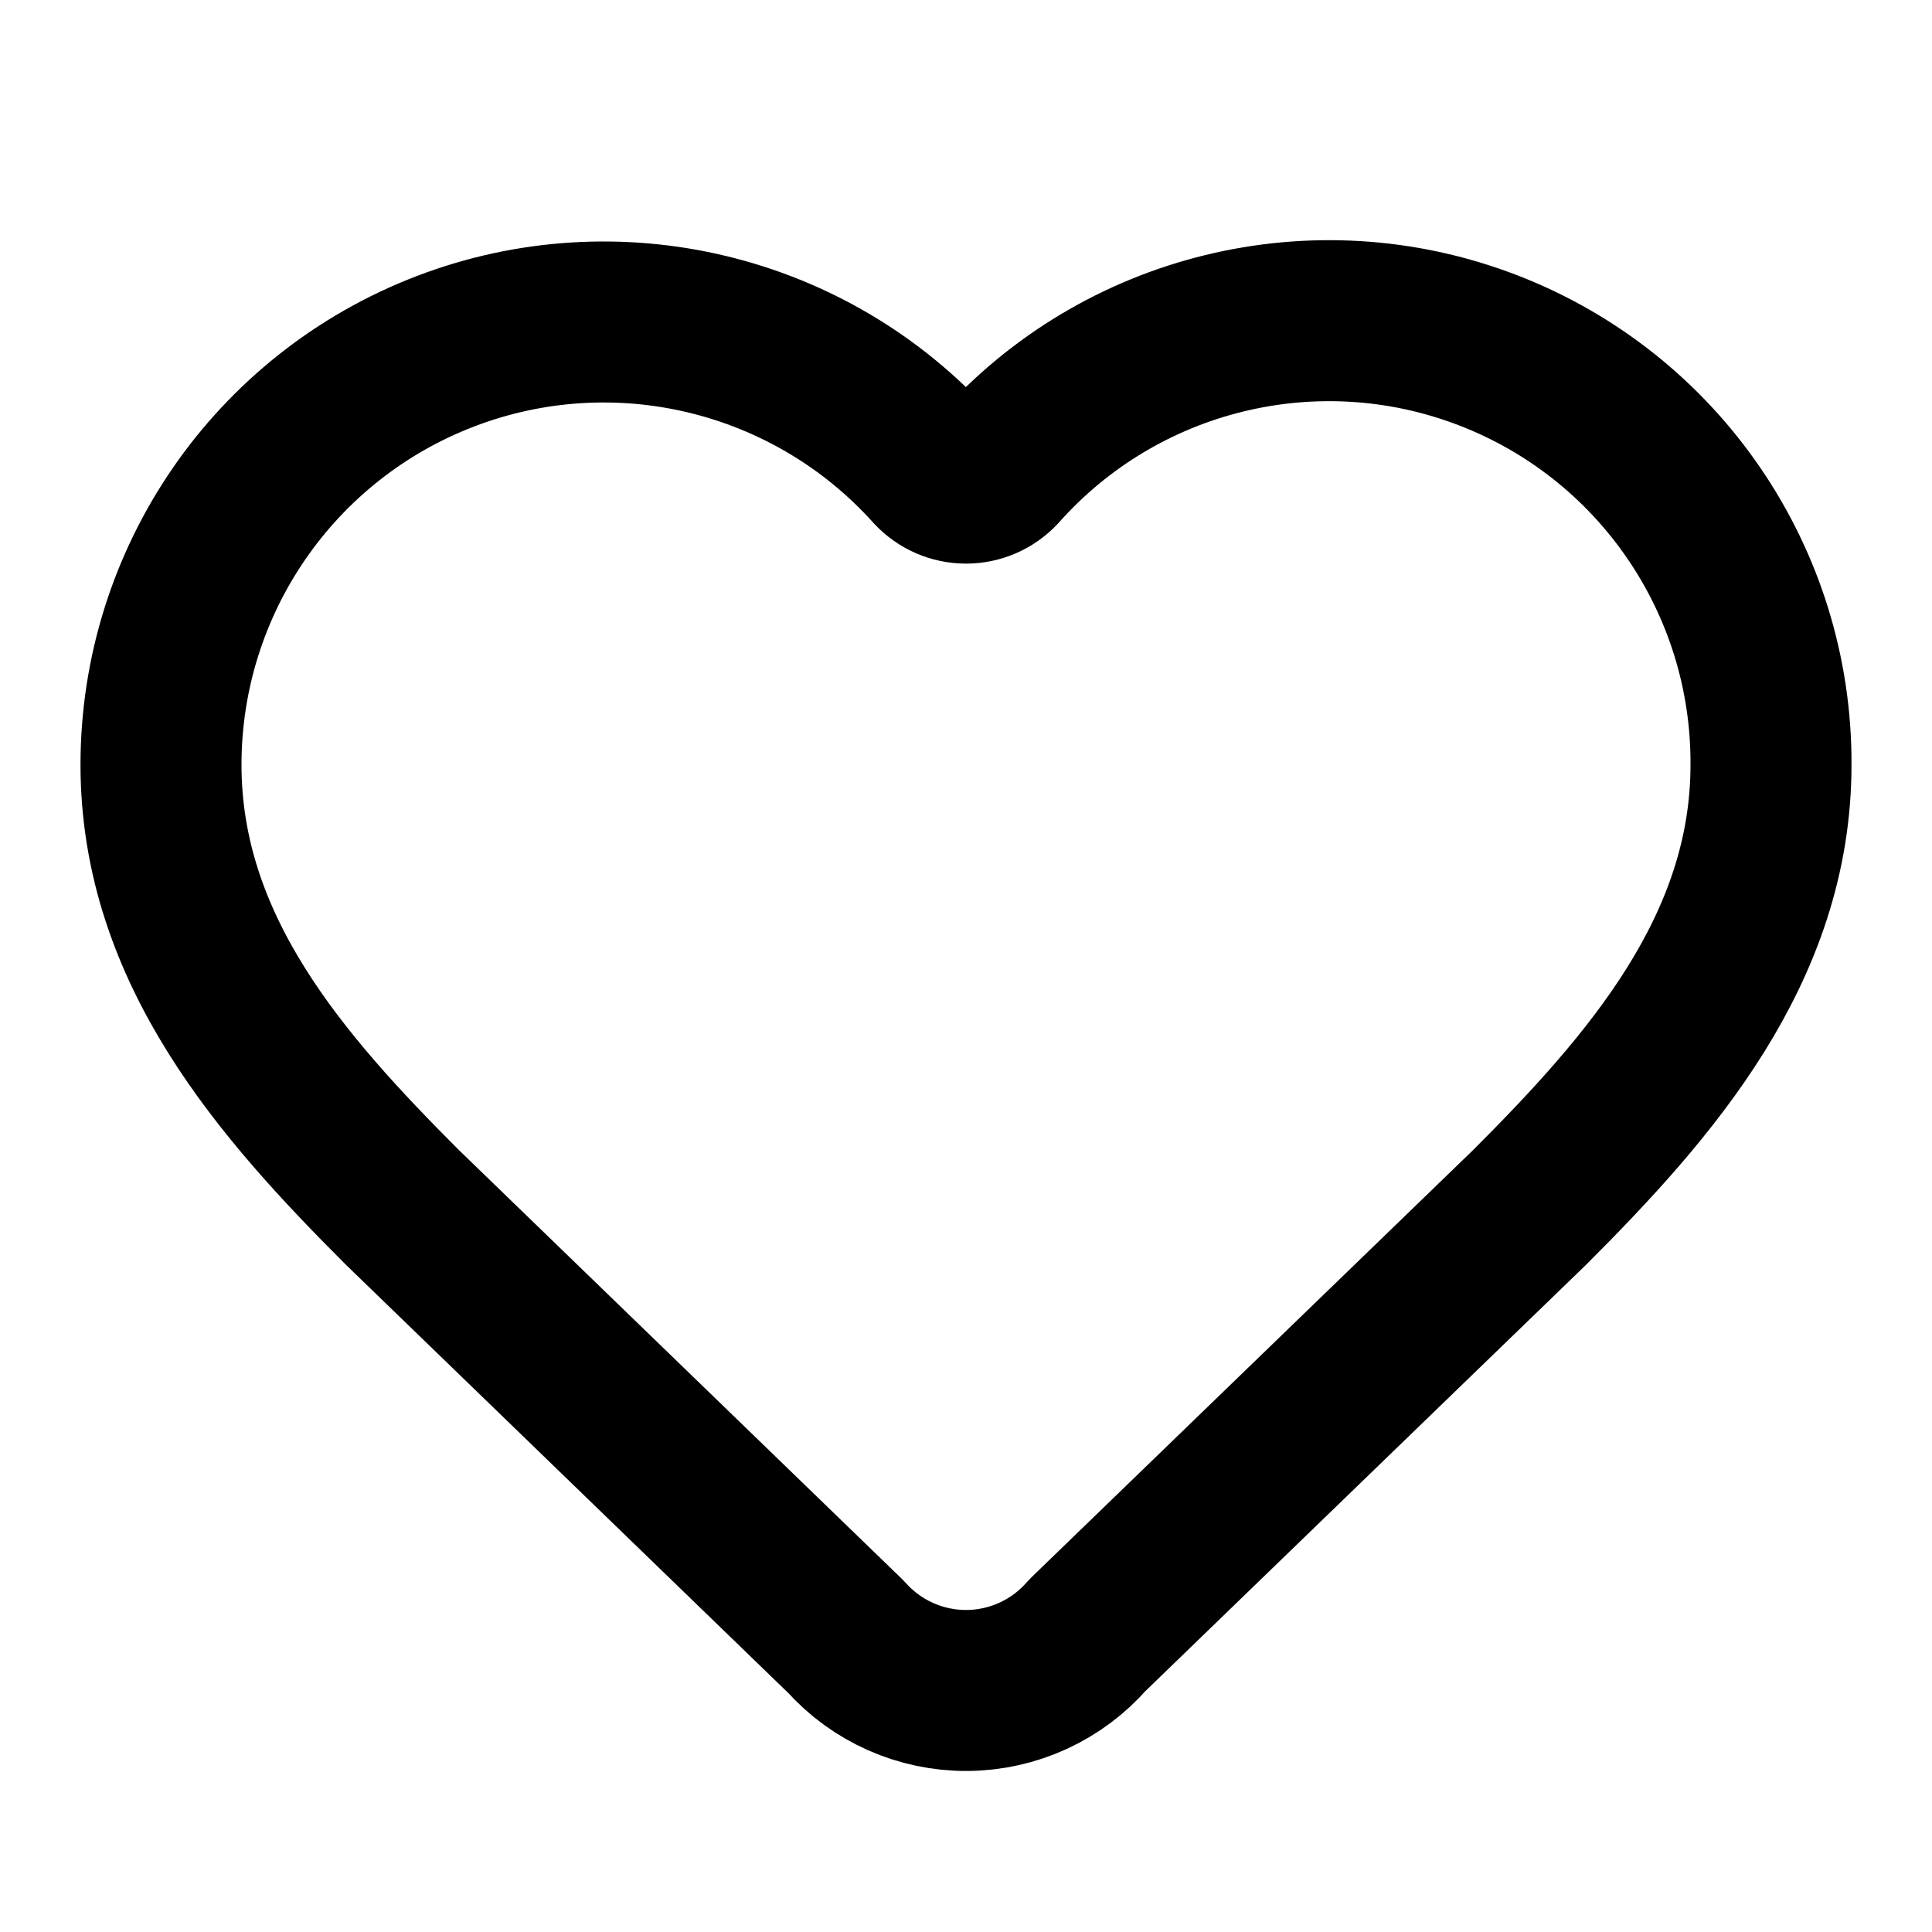
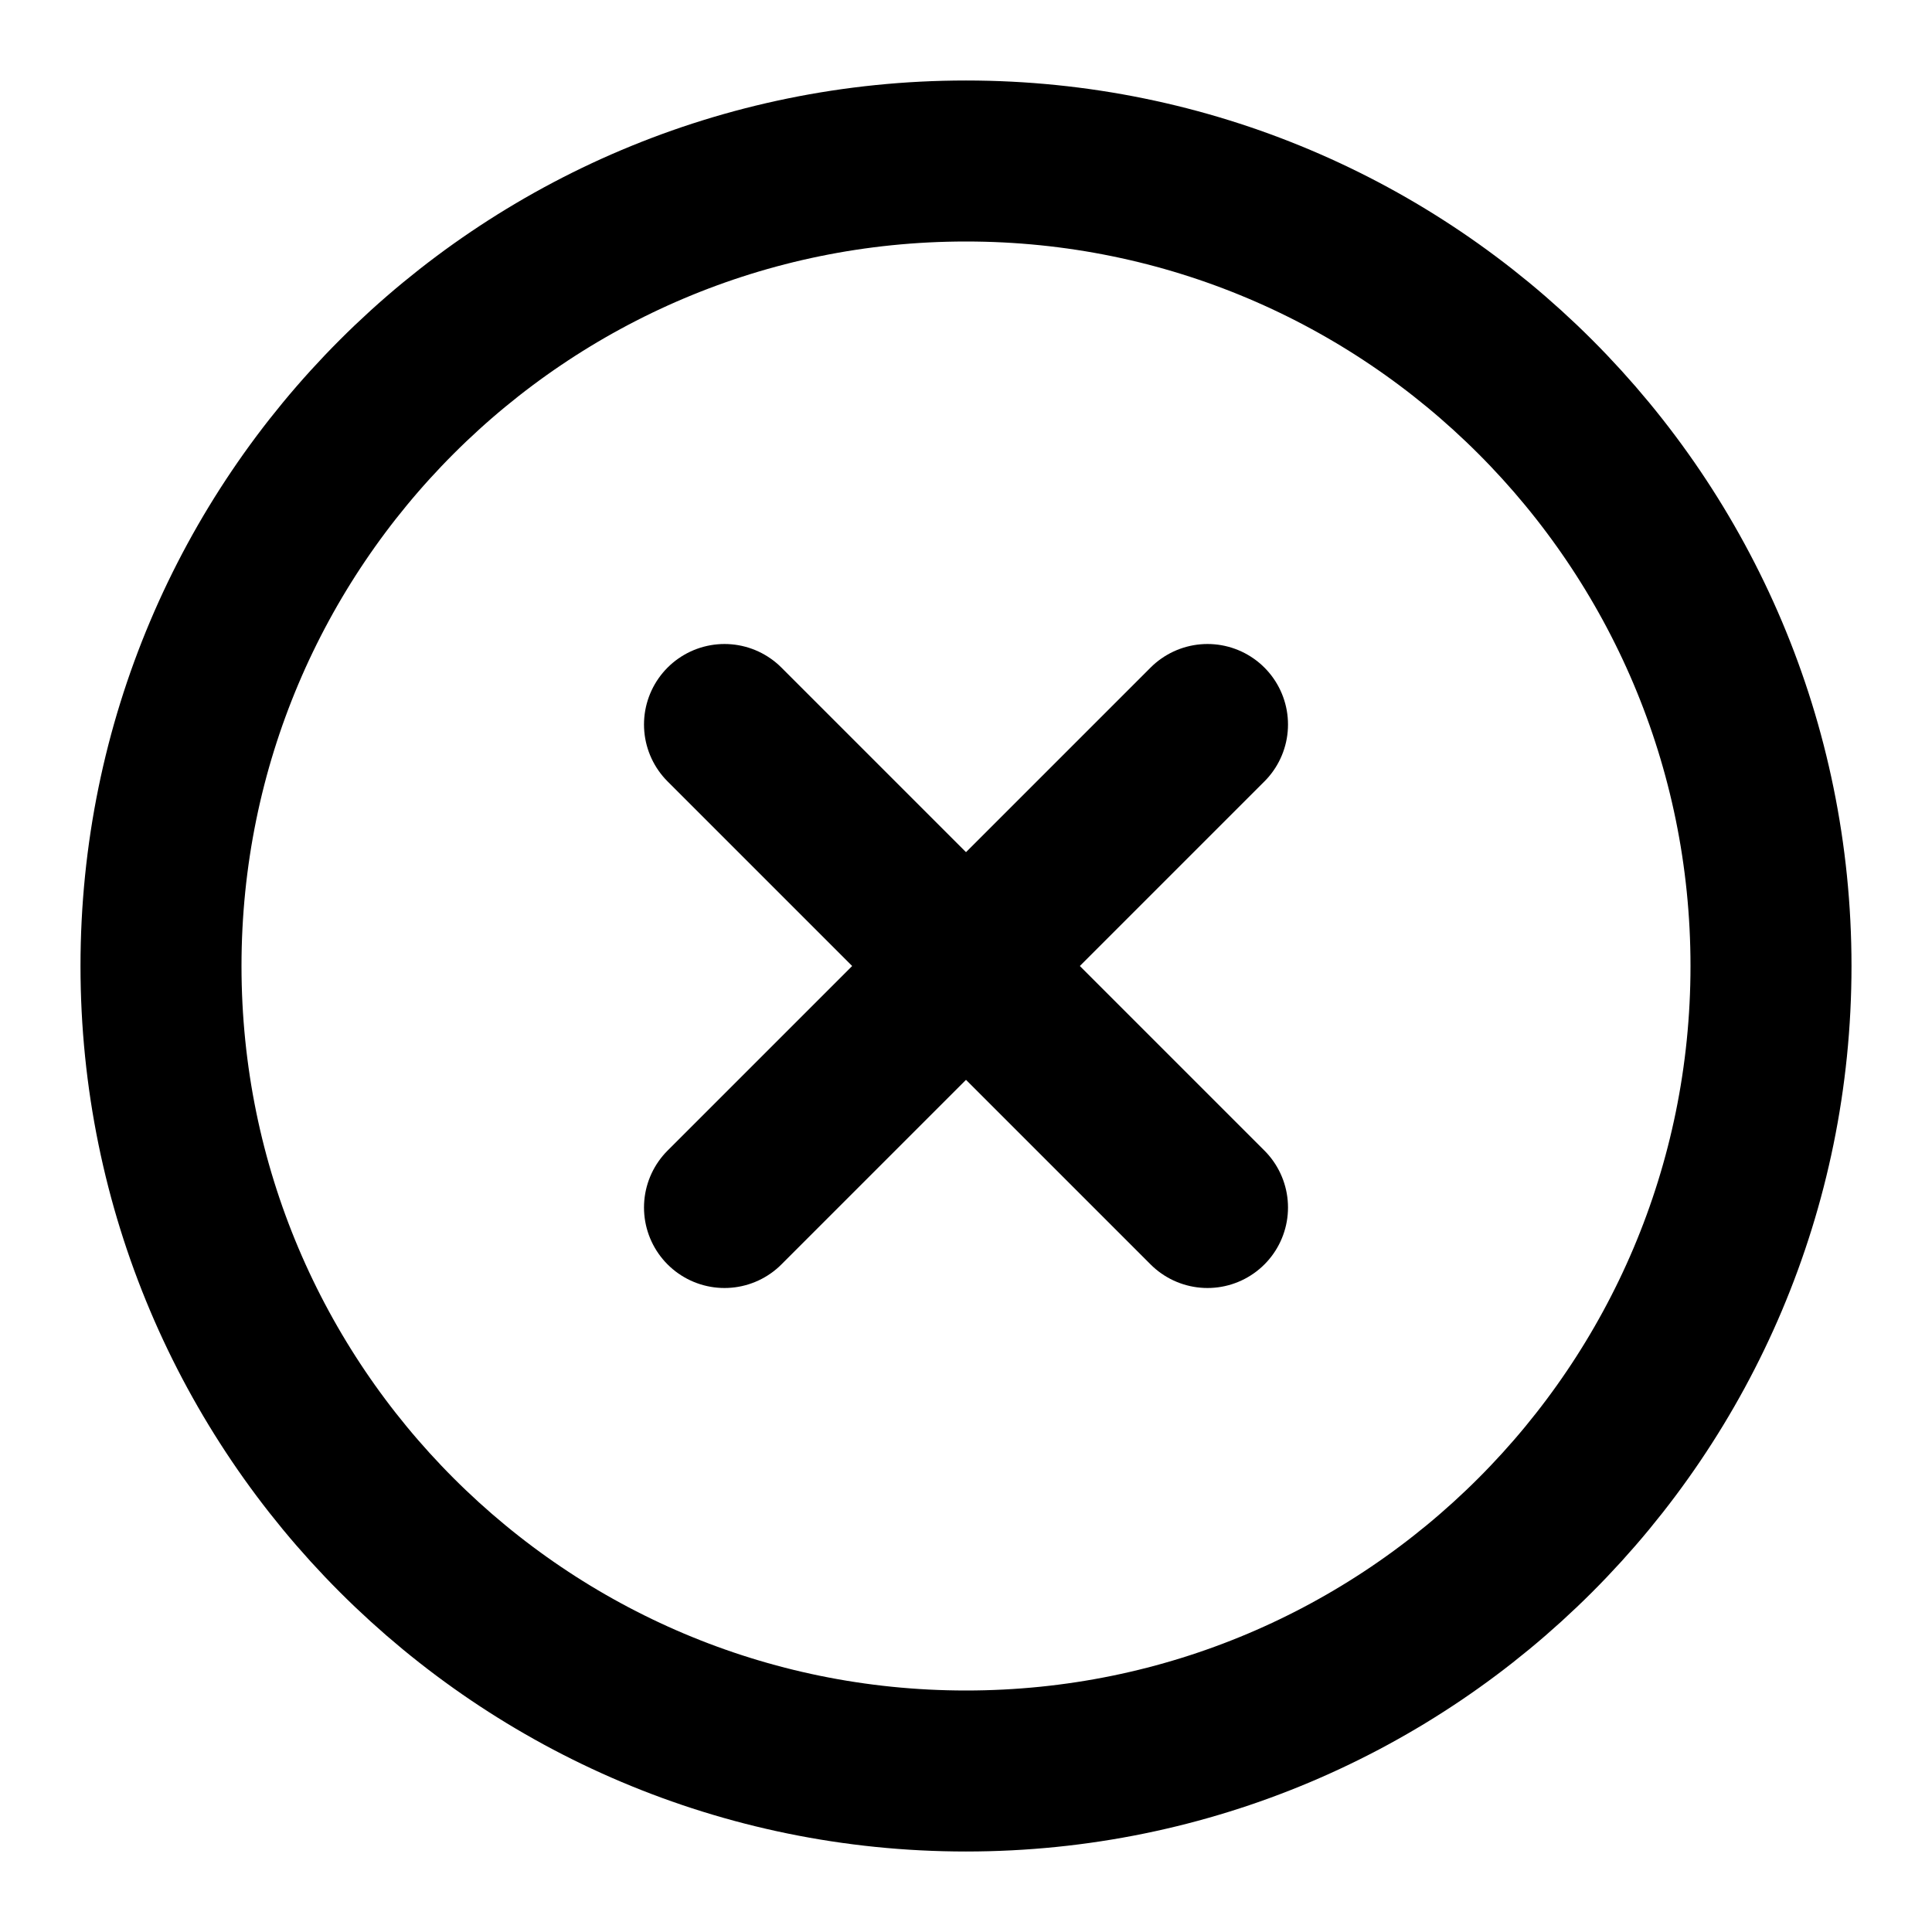
- <svg xmlns="http://www.w3.org/2000/svg" class="lucide lucide-heart" width="24" height="24" viewBox="0 0 24 24" fill="none" stroke="currentColor" stroke-width="2" stroke-linecap="round" stroke-linejoin="round">
-   <path d="M2 9.5a5.5 5.5 0 0 1 9.591-3.676.56.56 0 0 0 .818 0A5.49 5.49 0 0 1 22 9.5c0 2.29-1.5 4-3 5.5l-5.492 5.313a2 2 0 0 1-3 .019L5 15c-1.5-1.5-3-3.2-3-5.5" />
+ <svg xmlns="http://www.w3.org/2000/svg" class="lucide lucide-circle-x" width="24" height="24" viewBox="0 0 24 24" fill="none" stroke="currentColor" stroke-width="2" stroke-linecap="round" stroke-linejoin="round">
+   <circle cx="12" cy="12" r="10" />
+   <path d="m15 9-6 6" />
+   <path d="m9 9 6 6" />
</svg>
